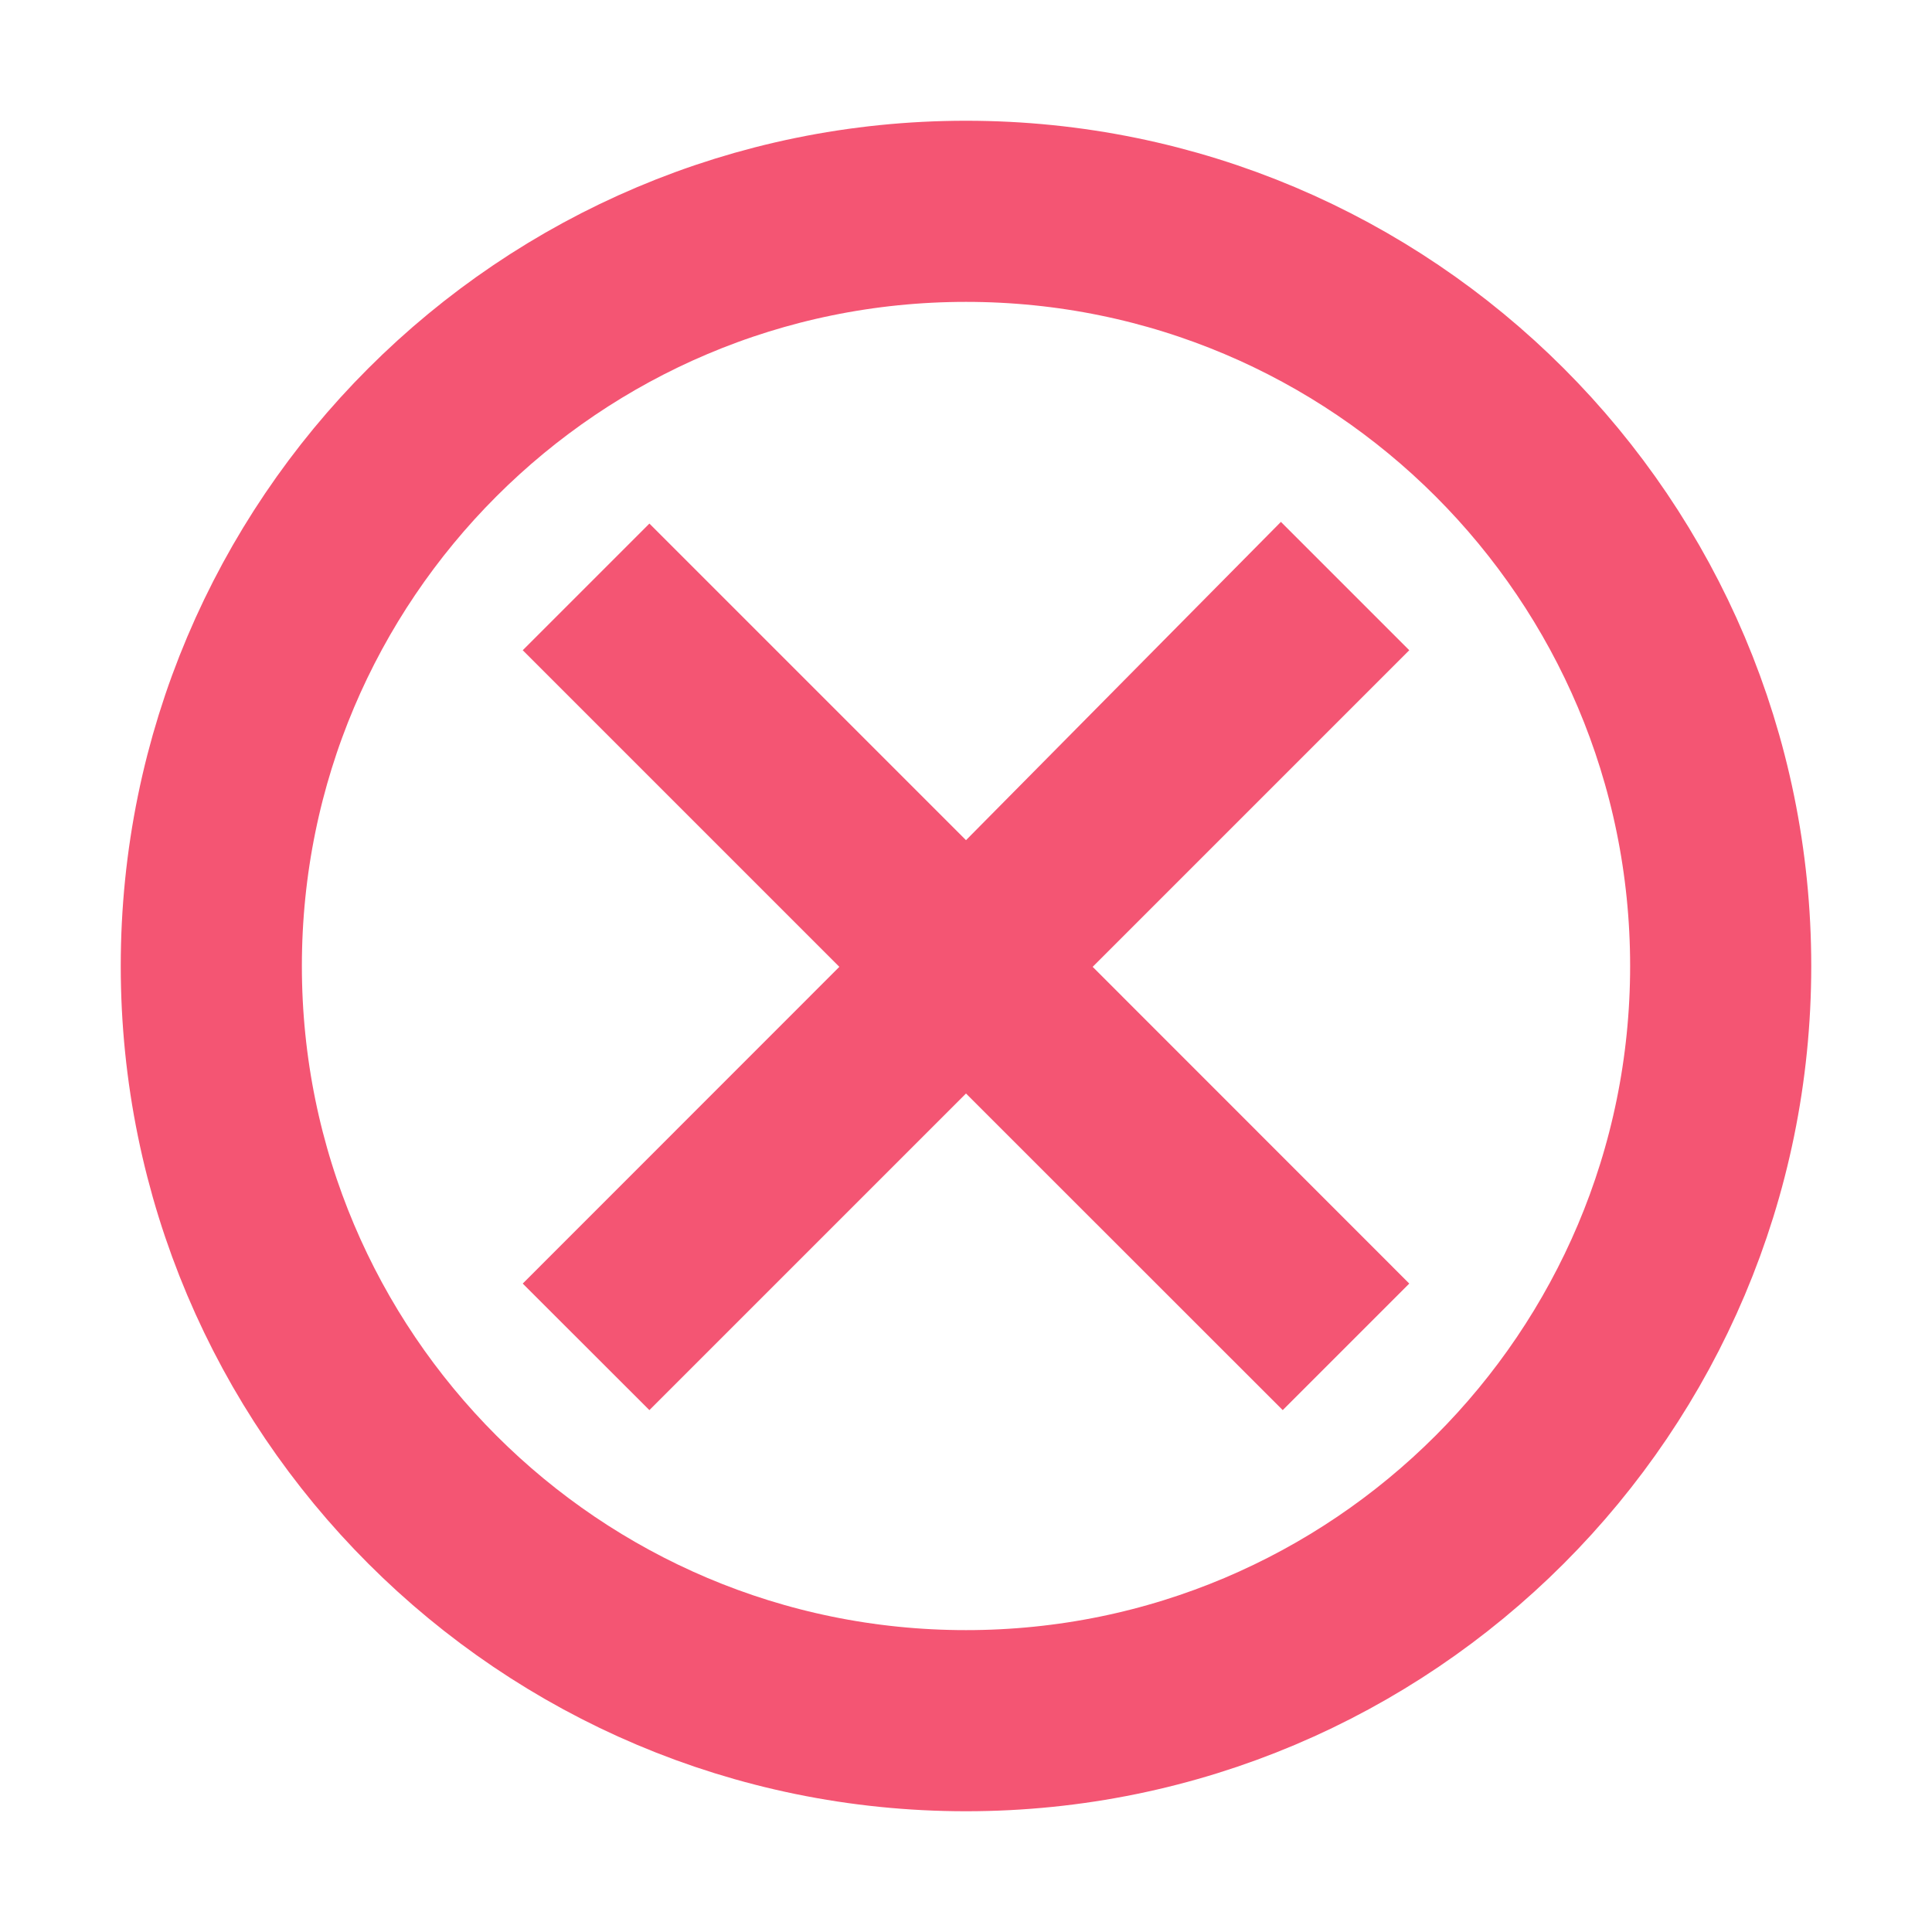
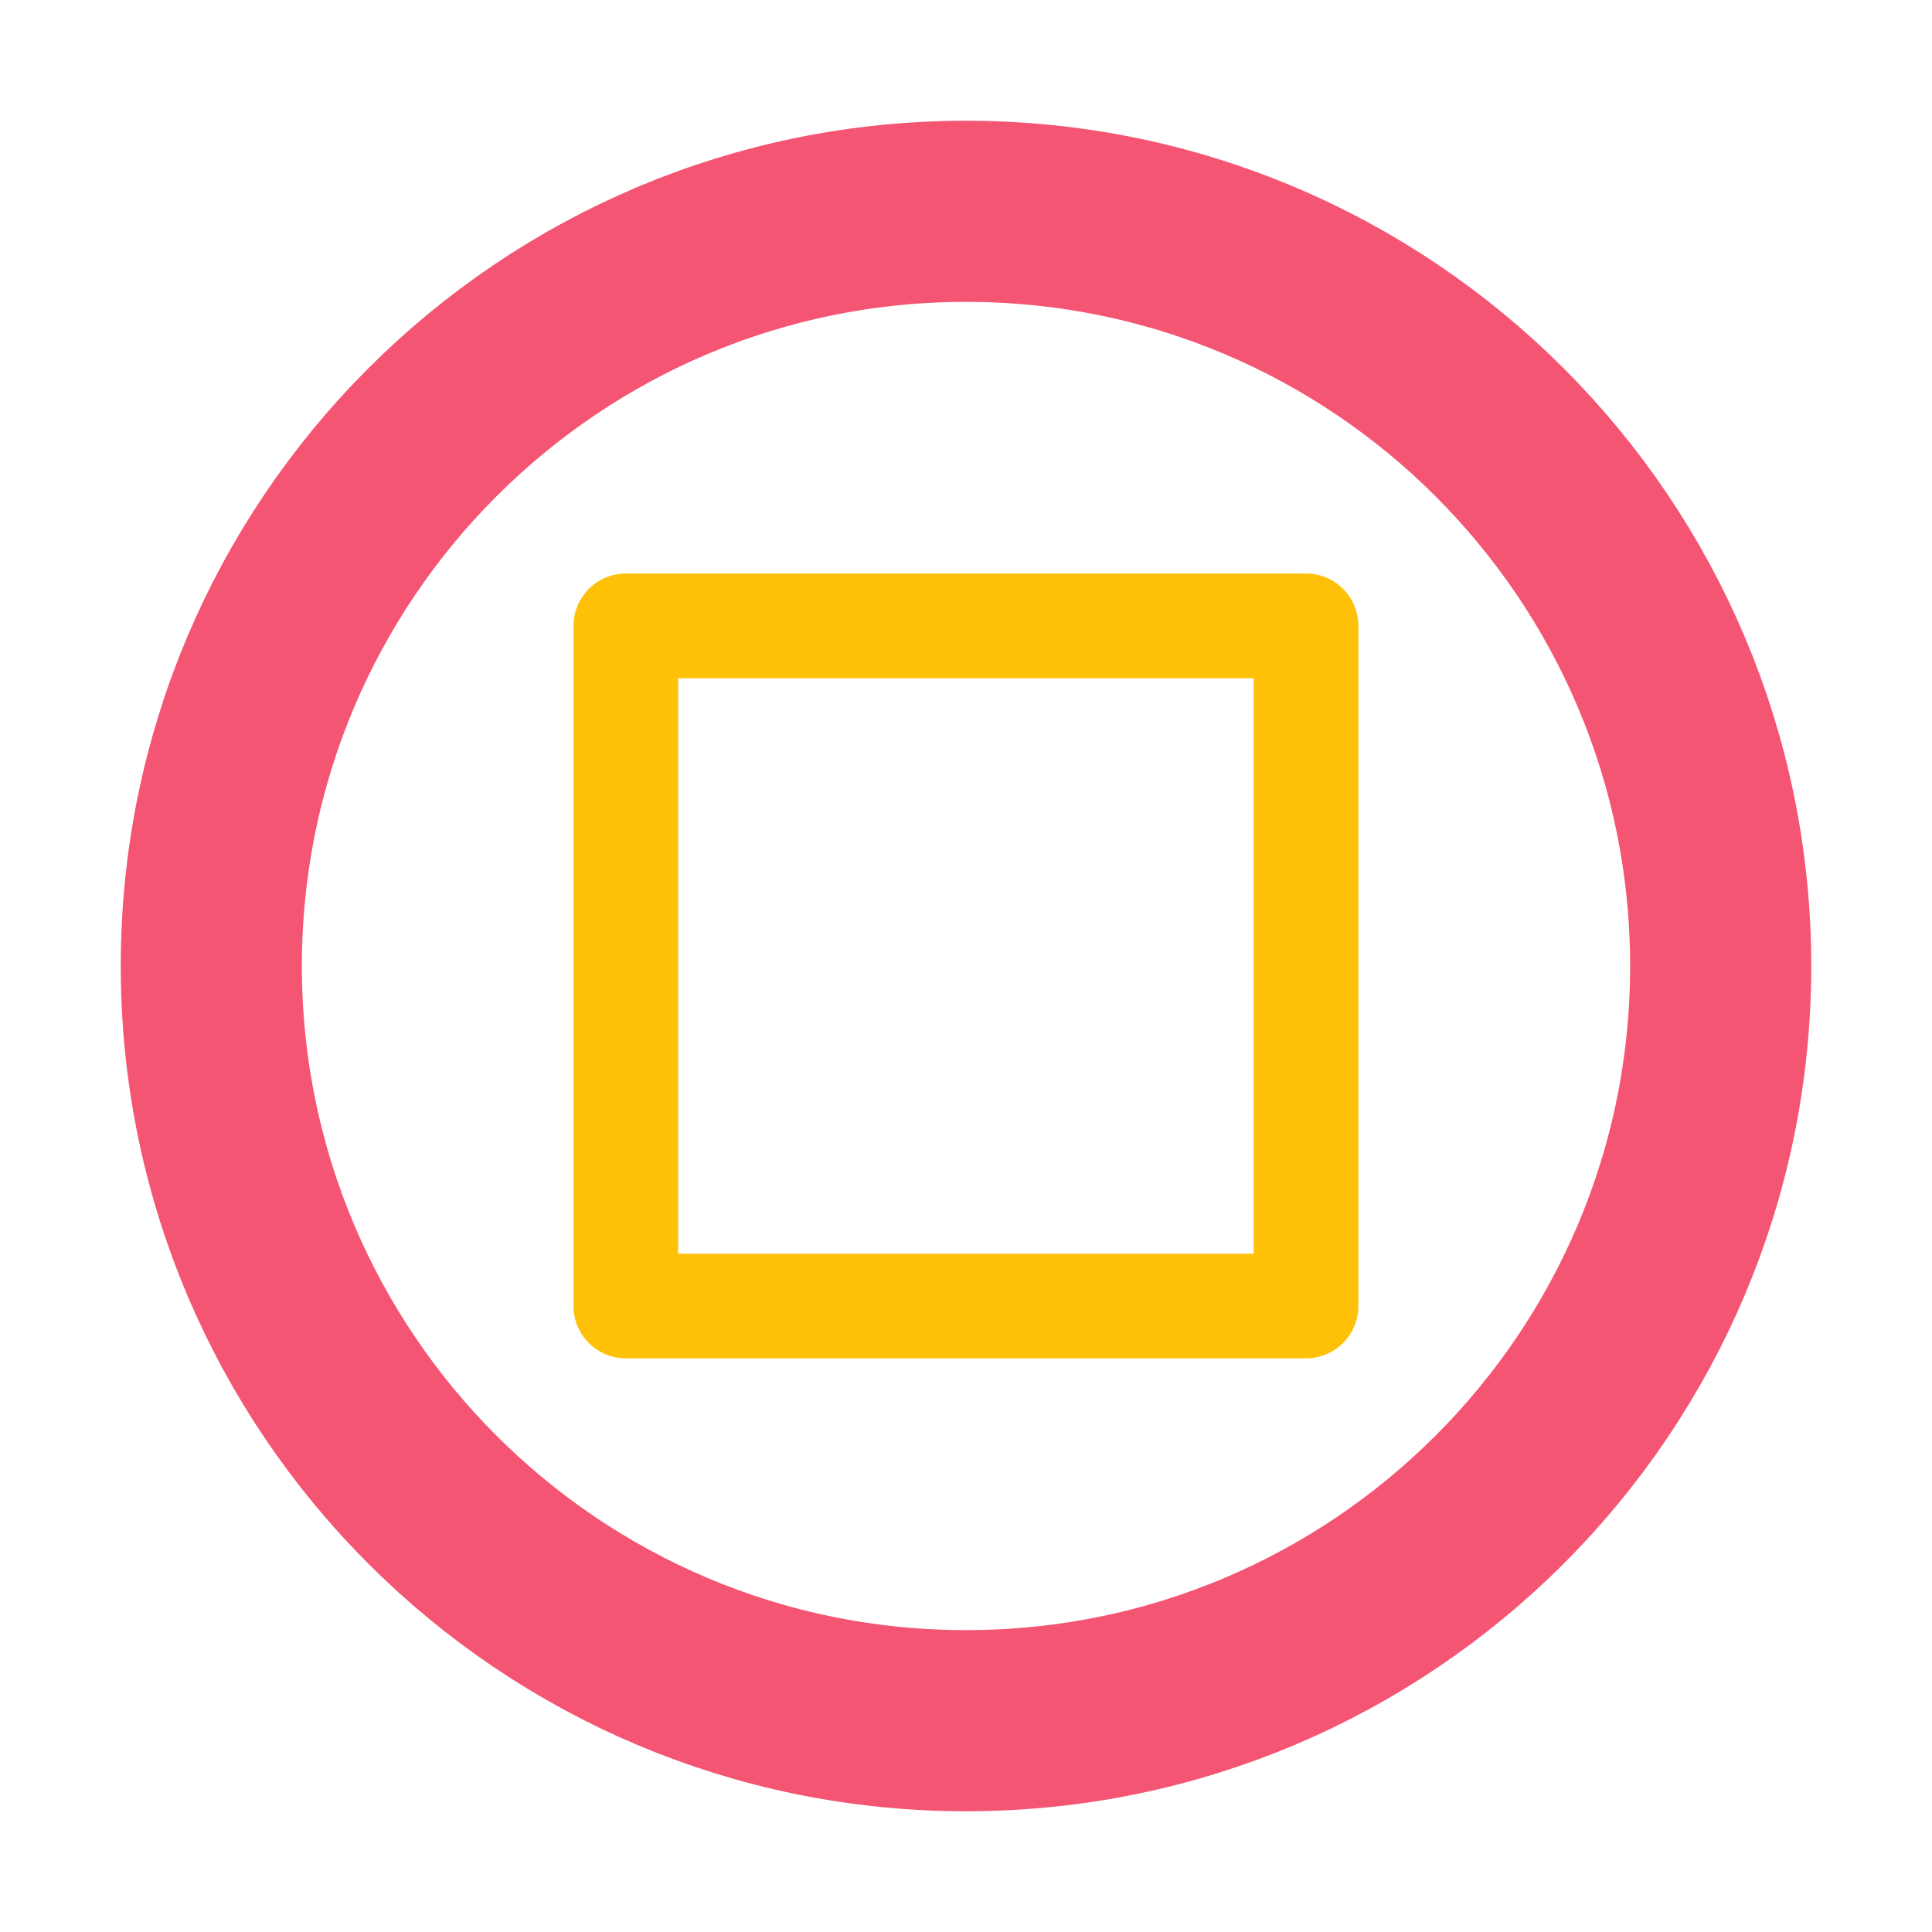
<svg xmlns="http://www.w3.org/2000/svg" height="16" width="16" id="svg2" version="1.1">
  <defs id="defs4" />
  <ellipse style="opacity:1;fill:none;fill-opacity:1;stroke:#f45573;stroke-width:1.5;stroke-miterlimit:4;stroke-dasharray:none;stroke-opacity:1" id="path4138" cx="8" cy="8" rx="6.25" ry="6.25" />
-   <path d="M 11.671,10.63 10.623,11.678 8,9.056 5.378,11.678 4.329,10.63 6.951,8.007 4.329,5.385 5.378,4.336 8,6.958 10.608,4.322 11.671,5.385 9.049,8.007 Z" id="path4" style="fill:#f45573;fill-opacity:1;stroke:none;stroke-width:0.897;stroke-opacity:1" />
+   <rect style="fill:none;fill-opacity:1;stroke:#ffc107;stroke-width:0.867;stroke-linejoin:round;stroke-miterlimit:4;stroke-dasharray:none;stroke-dashoffset:0;stroke-opacity:1" id="rect823" width="5.633" height="5.633" x="5.183" y="5.183" />
</svg>
